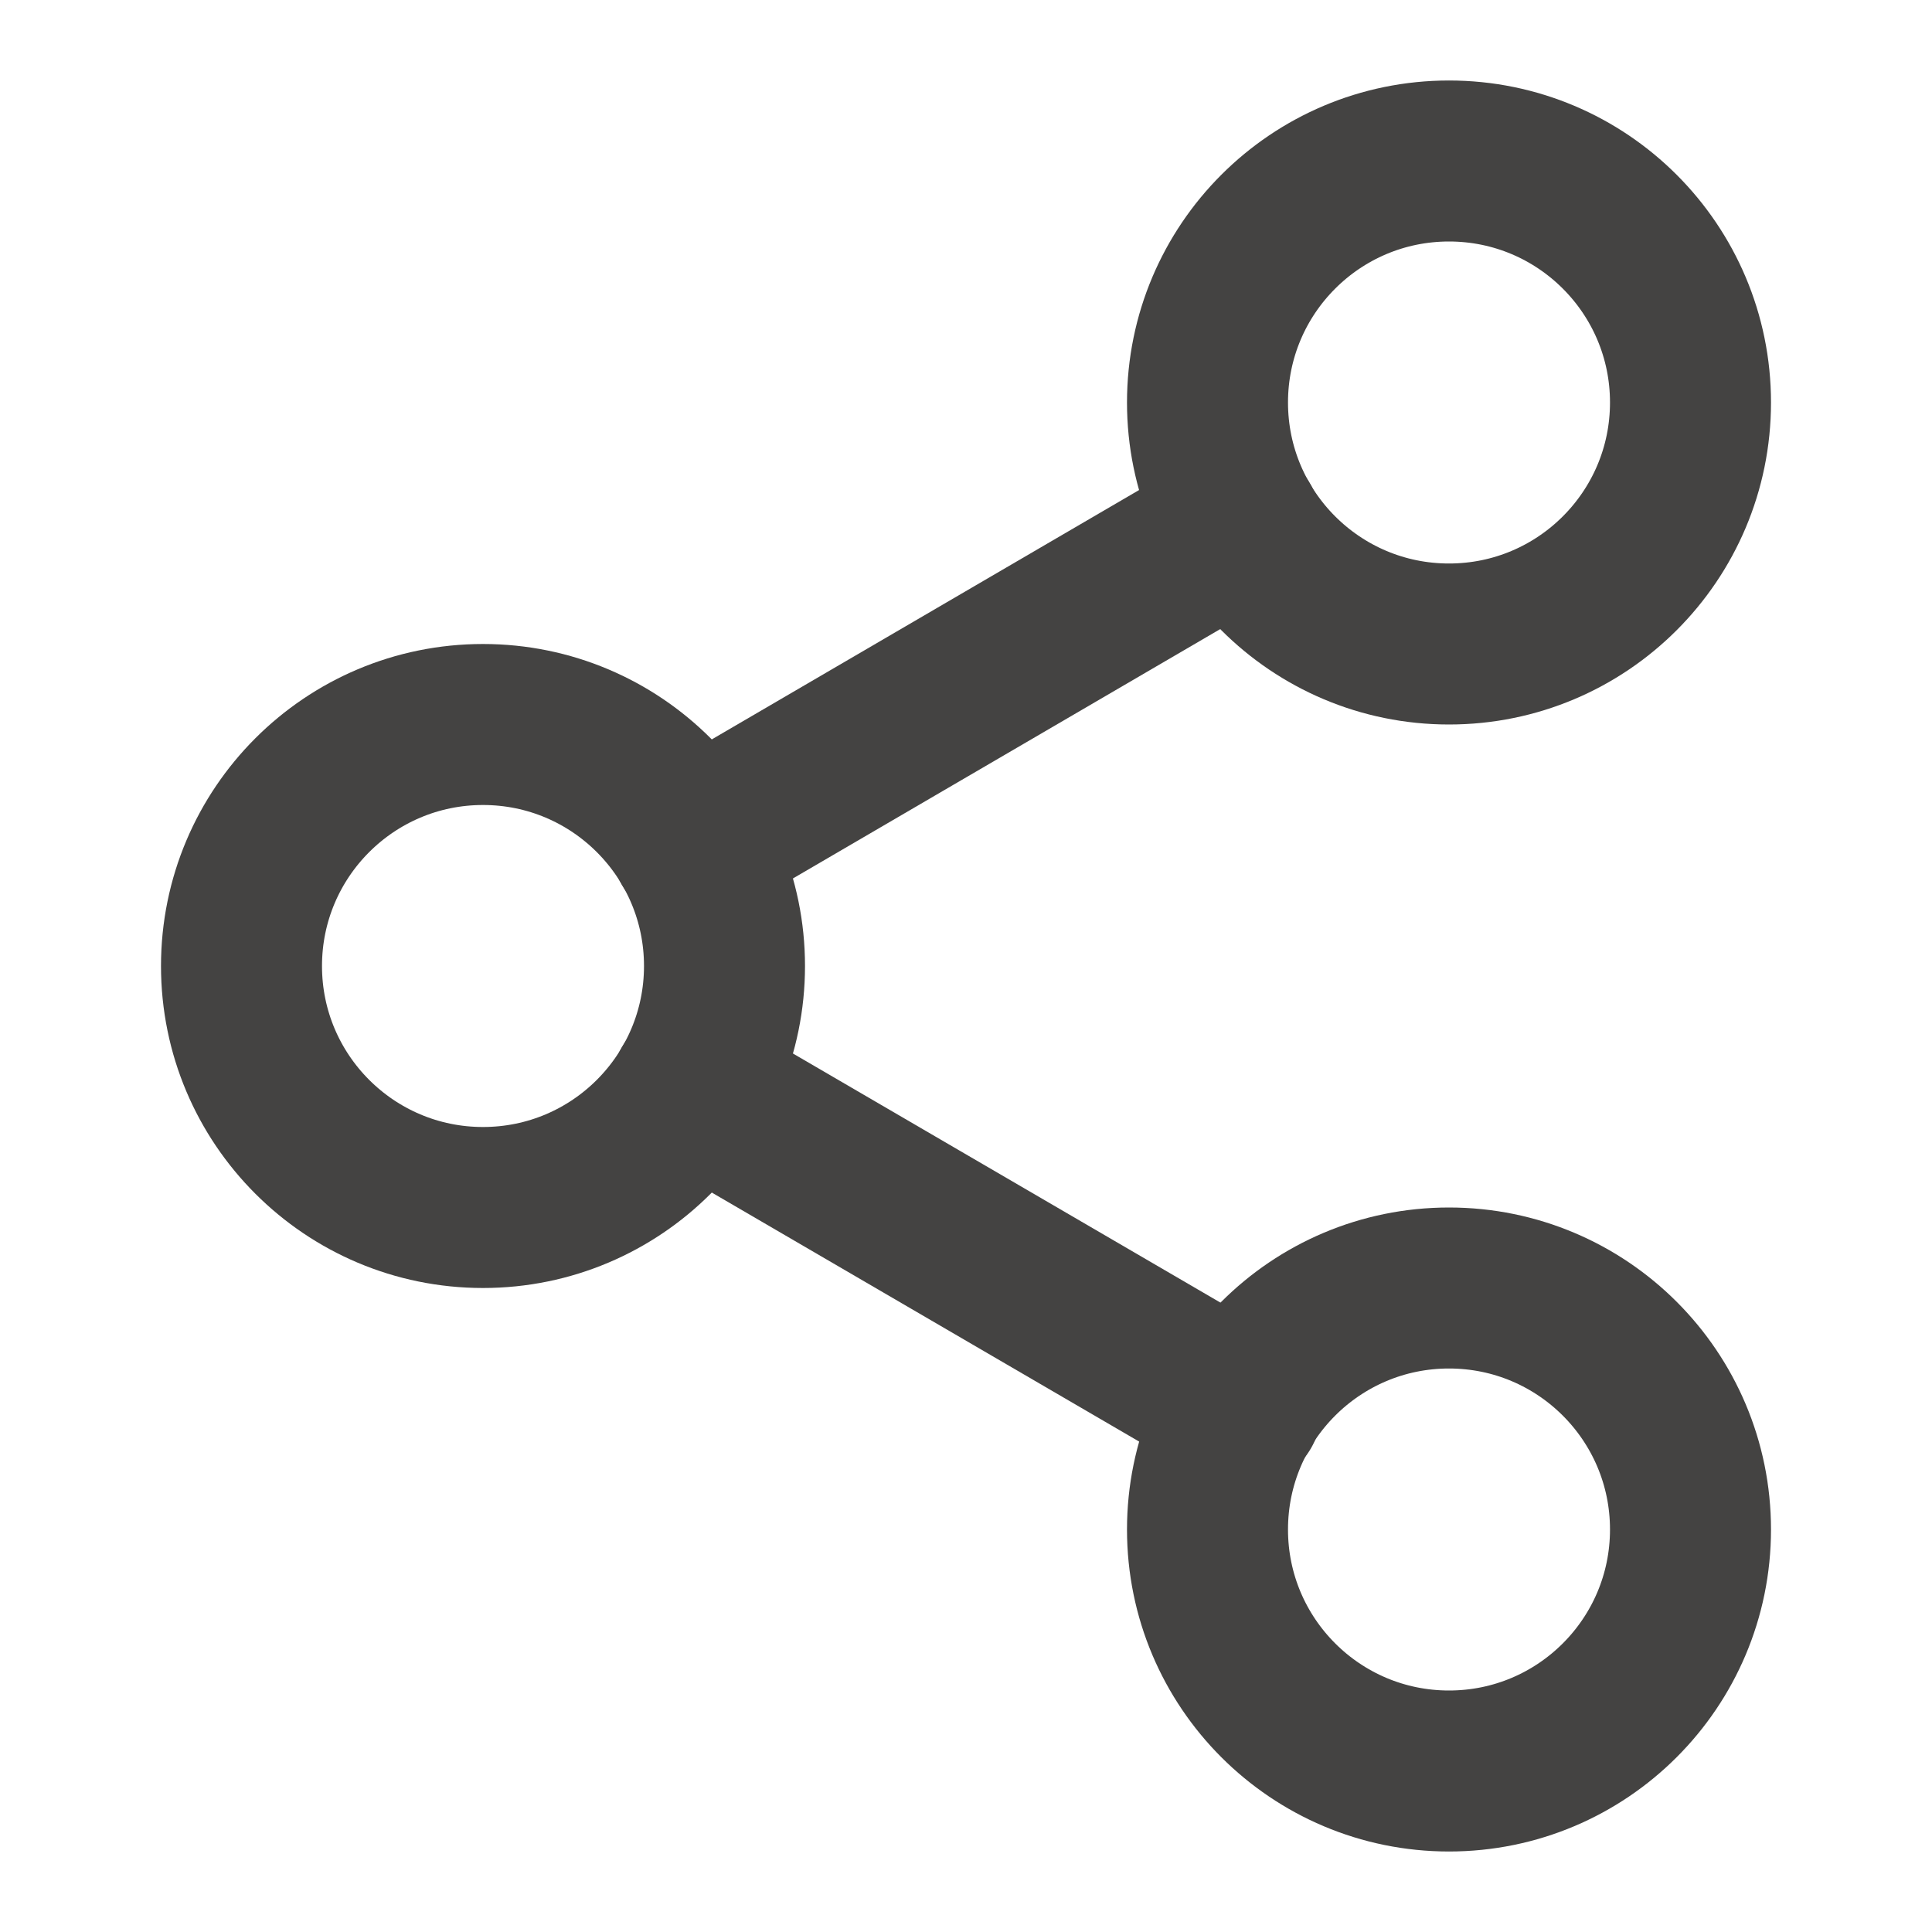
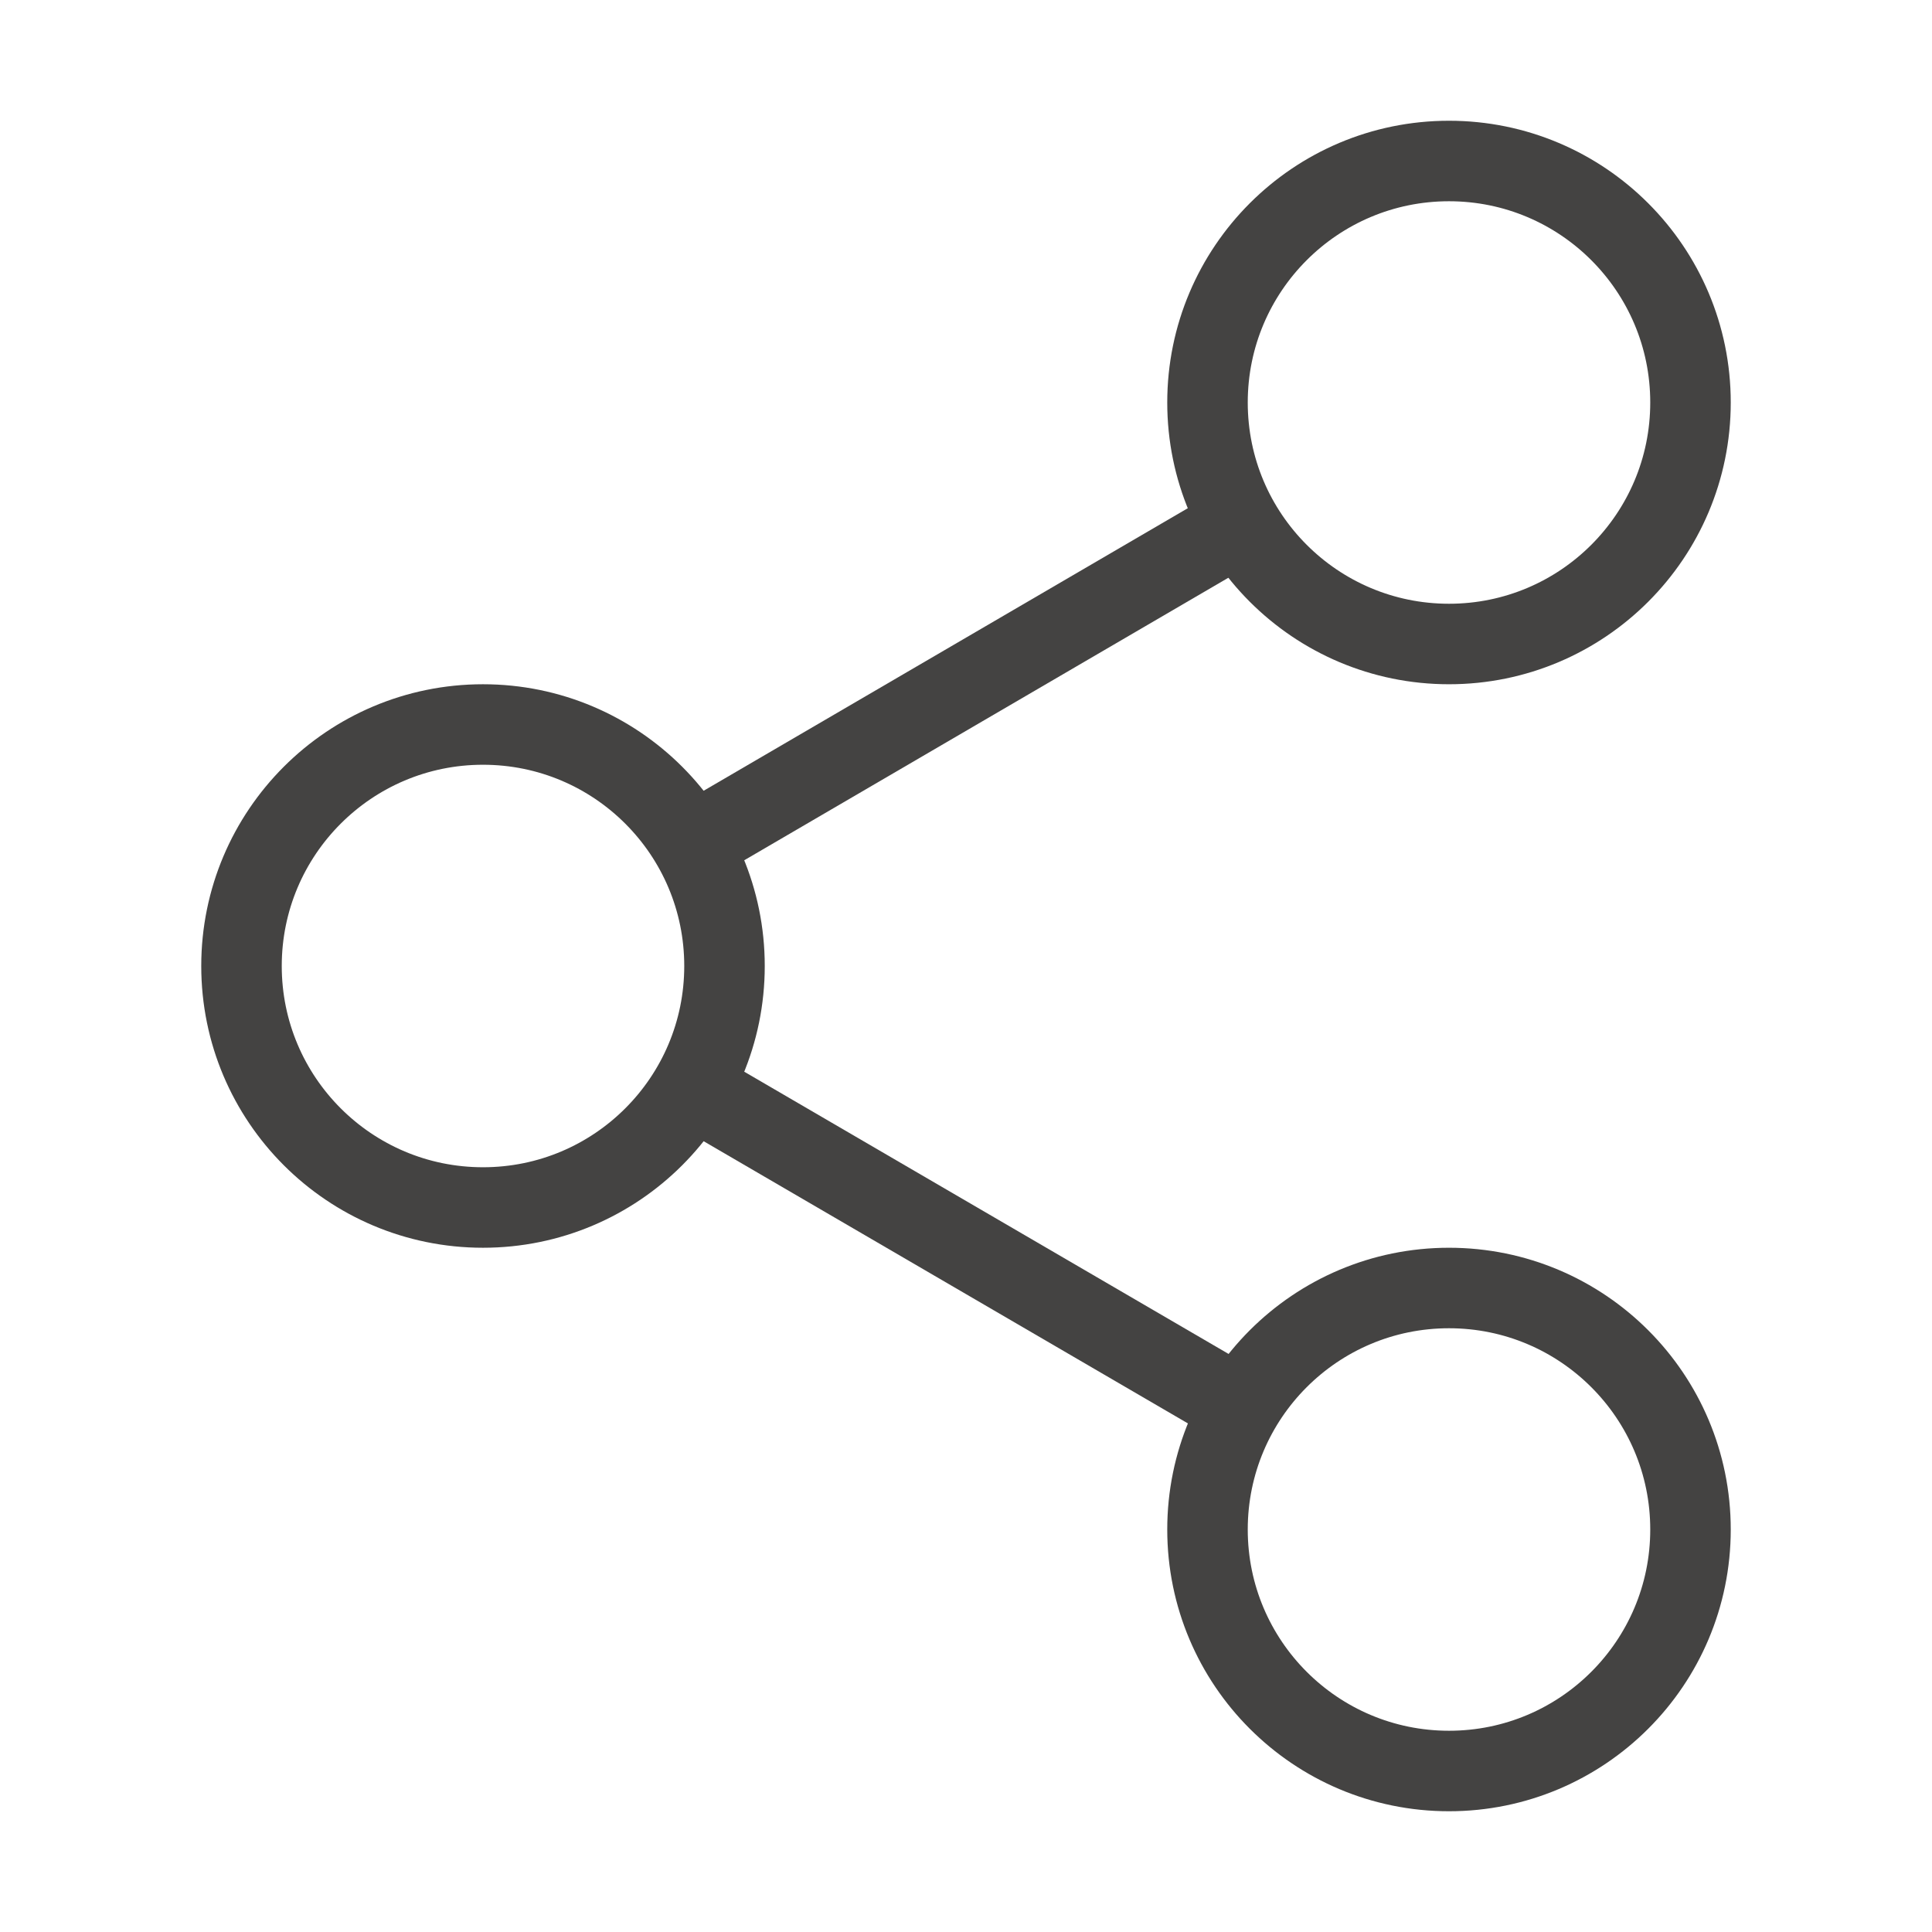
<svg xmlns="http://www.w3.org/2000/svg" width="24" height="24" viewBox="0 0 24 24" fill="none">
  <g id="Frame">
-     <path id="Vector" d="M18 8C19.657 8 21 6.657 21 5C21 3.343 19.657 2 18 2C16.343 2 15 3.343 15 5C15 6.657 16.343 8 18 8Z" stroke="#444342" stroke-width="2" stroke-linecap="round" stroke-linejoin="round" />
-     <path id="Vector_2" d="M6 15C7.657 15 9 13.657 9 12C9 10.343 7.657 9 6 9C4.343 9 3 10.343 3 12C3 13.657 4.343 15 6 15Z" stroke="#444342" stroke-width="2" stroke-linecap="round" stroke-linejoin="round" />
-     <path id="Vector_3" d="M18 22C19.657 22 21 20.657 21 19C21 17.343 19.657 16 18 16C16.343 16 15 17.343 15 19C15 20.657 16.343 22 18 22Z" stroke="#444342" stroke-width="2" stroke-linecap="round" stroke-linejoin="round" />
-     <path id="Vector_4" d="M8.59 13.51L15.42 17.49" stroke="#444342" stroke-width="2" stroke-linecap="round" stroke-linejoin="round" />
-     <path id="Vector_5" d="M15.41 6.51L8.59 10.49" stroke="#444342" stroke-width="2" stroke-linecap="round" stroke-linejoin="round" />
+     <path id="Vector" d="M18 8C19.657 8 21 6.657 21 5C21 3.343 19.657 2 18 2C16.343 2 15 3.343 15 5C15 6.657 16.343 8 18 8Z" stroke="#444342" strokeWidth="2" strokeLinecap="round" strokeLinejoin="round" />
+     <path id="Vector_2" d="M6 15C7.657 15 9 13.657 9 12C9 10.343 7.657 9 6 9C4.343 9 3 10.343 3 12C3 13.657 4.343 15 6 15Z" stroke="#444342" strokeWidth="2" strokeLinecap="round" strokeLinejoin="round" />
+     <path id="Vector_3" d="M18 22C19.657 22 21 20.657 21 19C21 17.343 19.657 16 18 16C16.343 16 15 17.343 15 19C15 20.657 16.343 22 18 22Z" stroke="#444342" strokeWidth="2" strokeLinecap="round" strokeLinejoin="round" />
+     <path id="Vector_4" d="M8.59 13.51L15.42 17.49" stroke="#444342" strokeWidth="2" strokeLinecap="round" strokeLinejoin="round" />
+     <path id="Vector_5" d="M15.41 6.51L8.59 10.49" stroke="#444342" strokeWidth="2" strokeLinecap="round" strokeLinejoin="round" />
  </g>
</svg>
